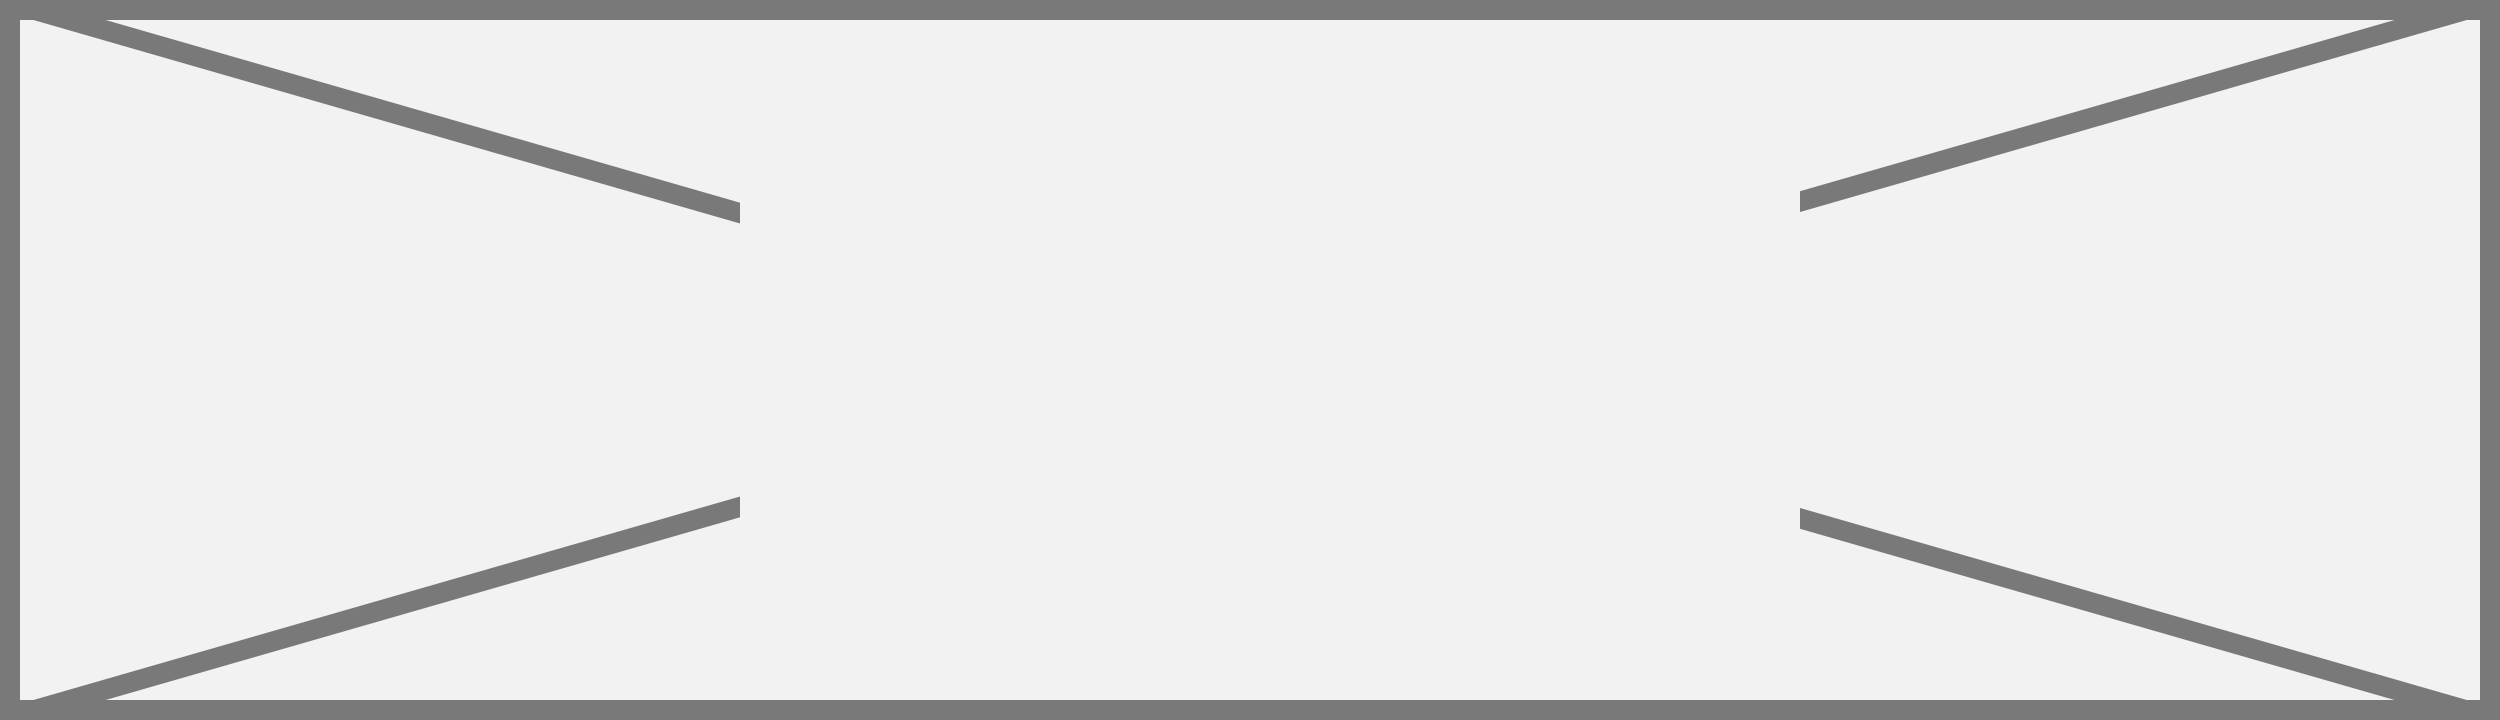
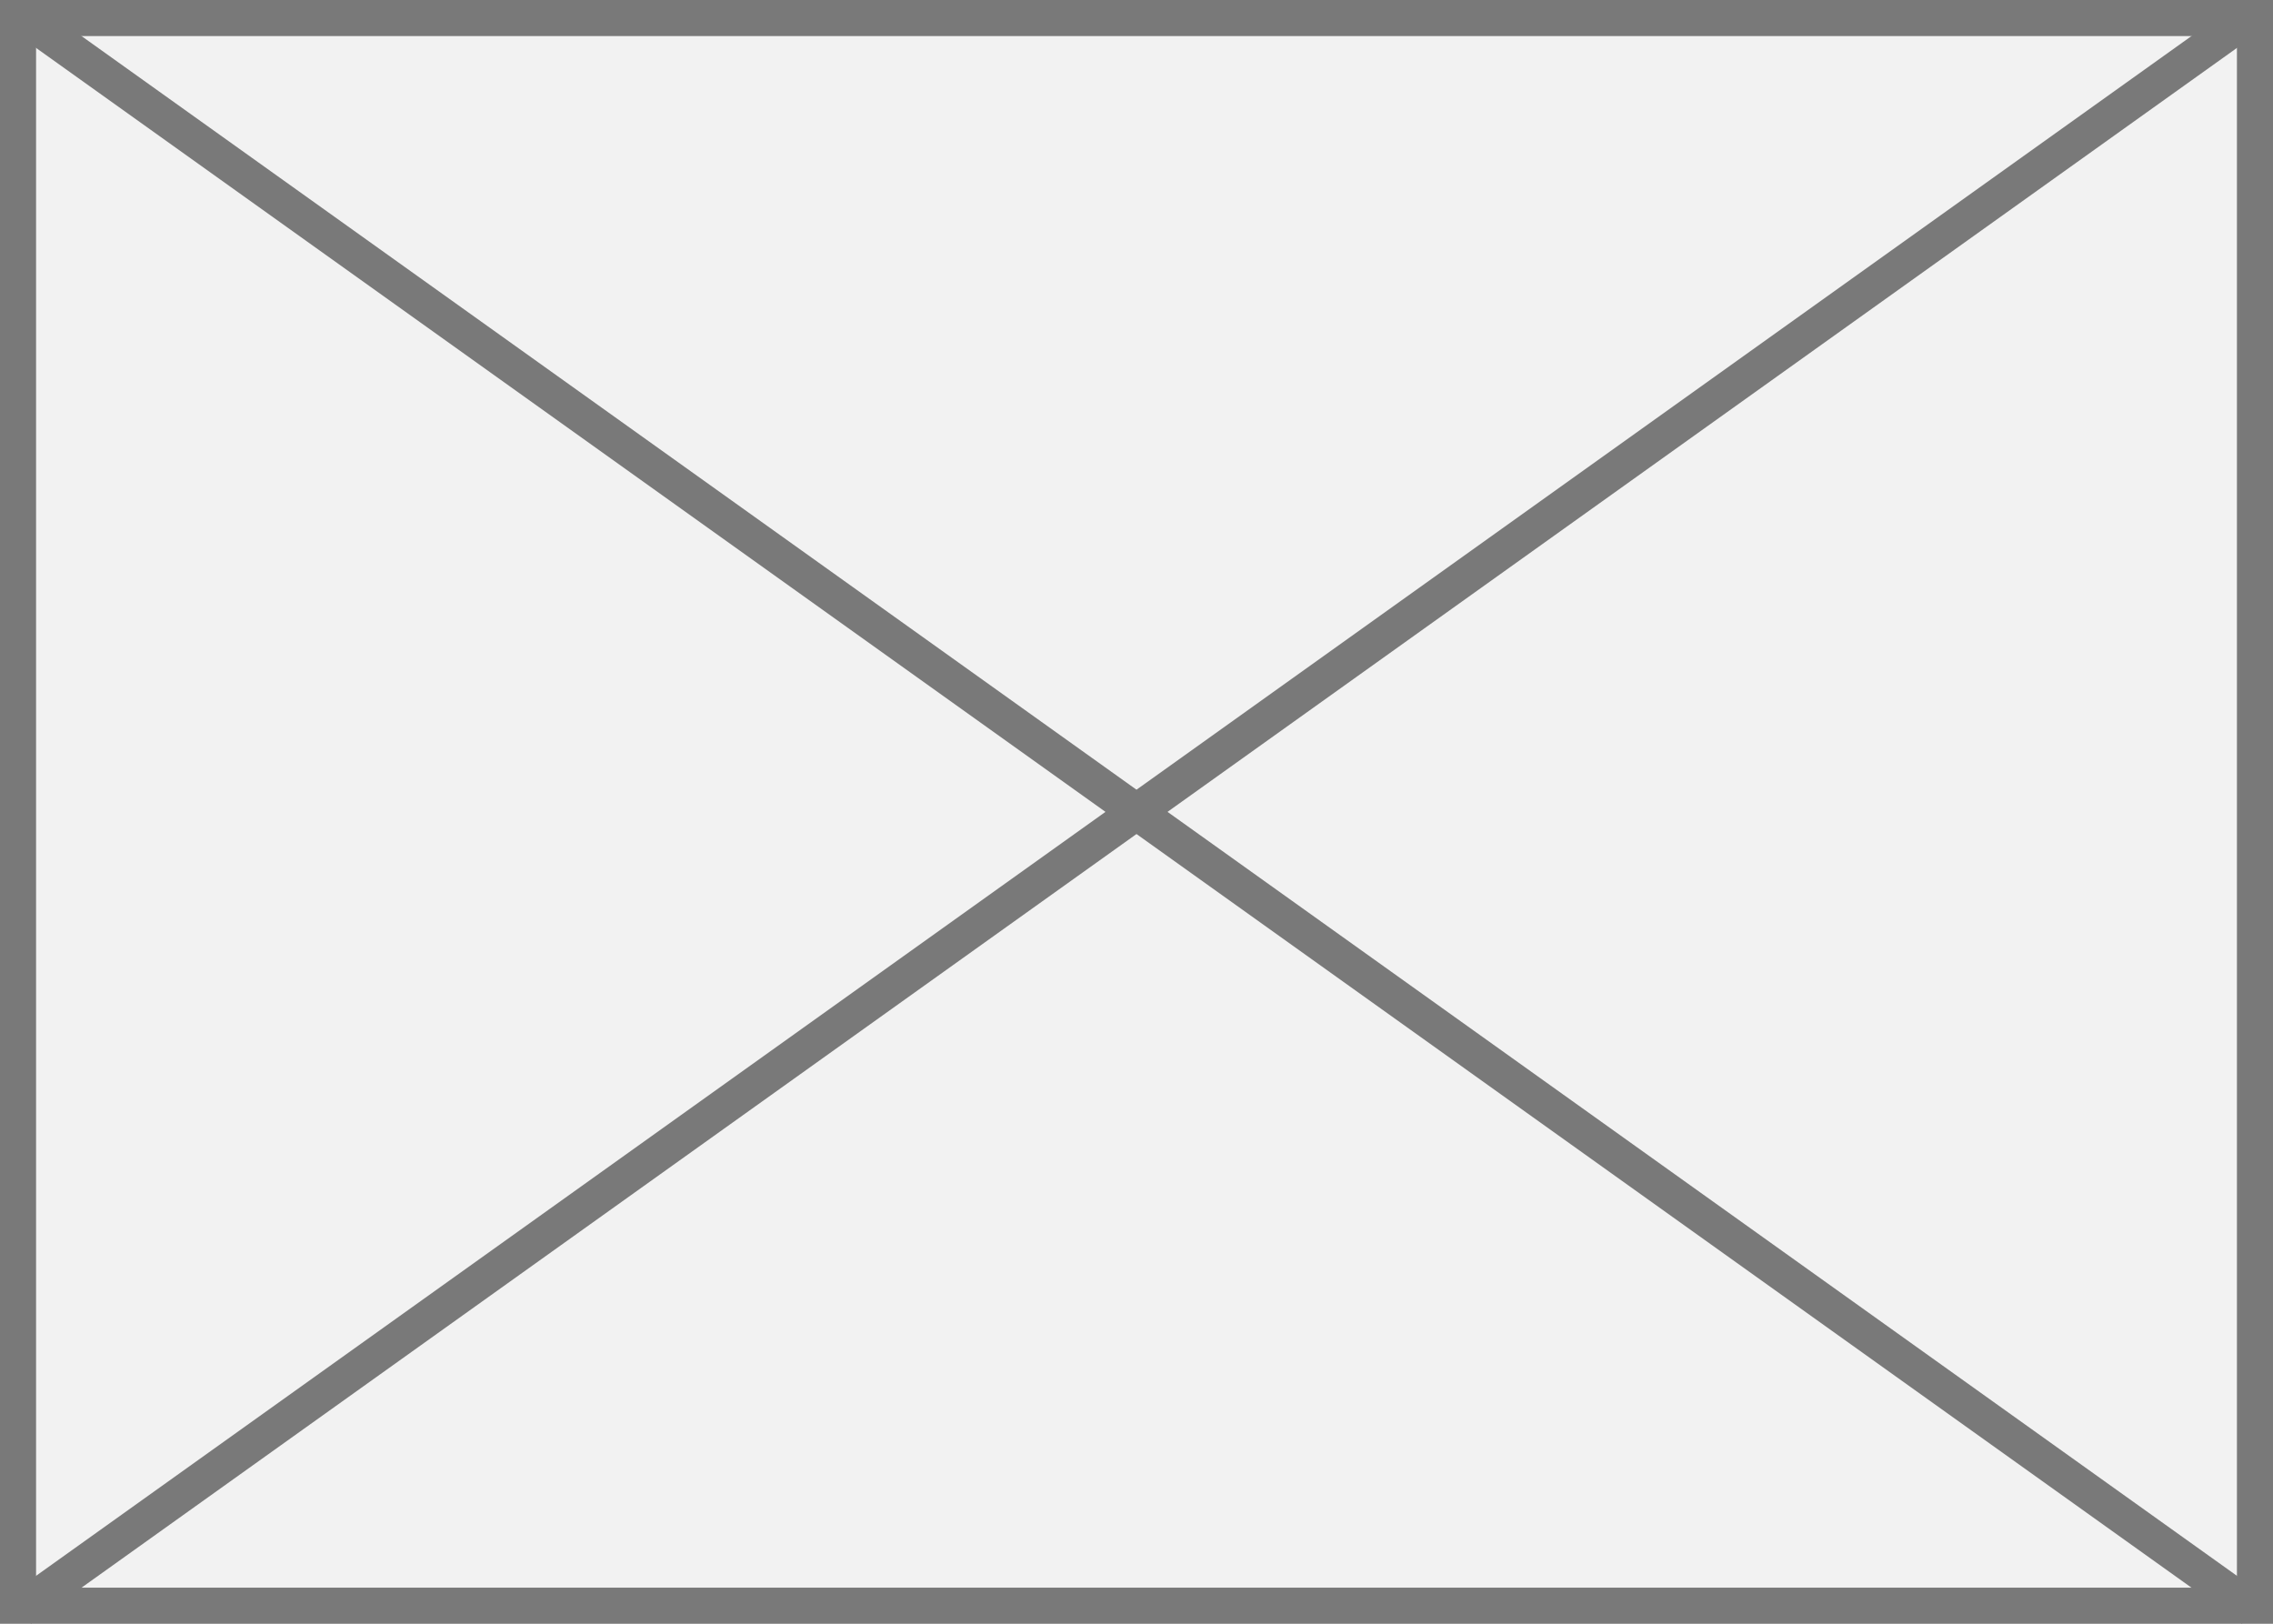
- <svg xmlns="http://www.w3.org/2000/svg" version="1.1" width="125px" height="36px">
-   <defs>
-     <mask fill="white" id="clip699">
-       <path d="M 1487 242  L 1540 242  L 1540 264  L 1487 264  Z M 1450 234  L 1575 234  L 1575 270  L 1450 270  Z " fill-rule="evenodd" />
-     </mask>
-   </defs>
-   <g transform="matrix(1 0 0 1 -1450 -234 )">
-     <path d="M 1450.5 234.5  L 1574.5 234.5  L 1574.5 269.5  L 1450.5 269.5  L 1450.5 234.5  Z " fill-rule="nonzero" fill="#f2f2f2" stroke="none" />
-     <path d="M 1450.5 234.5  L 1574.5 234.5  L 1574.5 269.5  L 1450.5 269.5  L 1450.5 234.5  Z " stroke-width="1" stroke="#797979" fill="none" />
-     <path d="M 1451.668 234.48  L 1573.332 269.52  M 1573.332 234.48  L 1451.668 269.52  " stroke-width="1" stroke="#797979" fill="none" mask="url(#clip699)" />
+ <svg xmlns="http://www.w3.org/2000/svg" version="1.1" width="63px" height="45px">
+   <g transform="matrix(1 0 0 1 -671 -510 )">
+     <path d="M 671.5 510.5  L 733.5 510.5  L 733.5 554.5  L 671.5 554.5  L 671.5 510.5  Z " fill-rule="nonzero" fill="#f2f2f2" stroke="none" />
+     <path d="M 671.5 510.5  L 733.5 510.5  L 733.5 554.5  L 671.5 554.5  L 671.5 510.5  Z " stroke-width="1" stroke="#797979" fill="none" />
+     <path d="M 671.57 510.407  L 733.43 554.593  M 733.43 510.407  L 671.57 554.593  " stroke-width="1" stroke="#797979" fill="none" />
  </g>
</svg>
